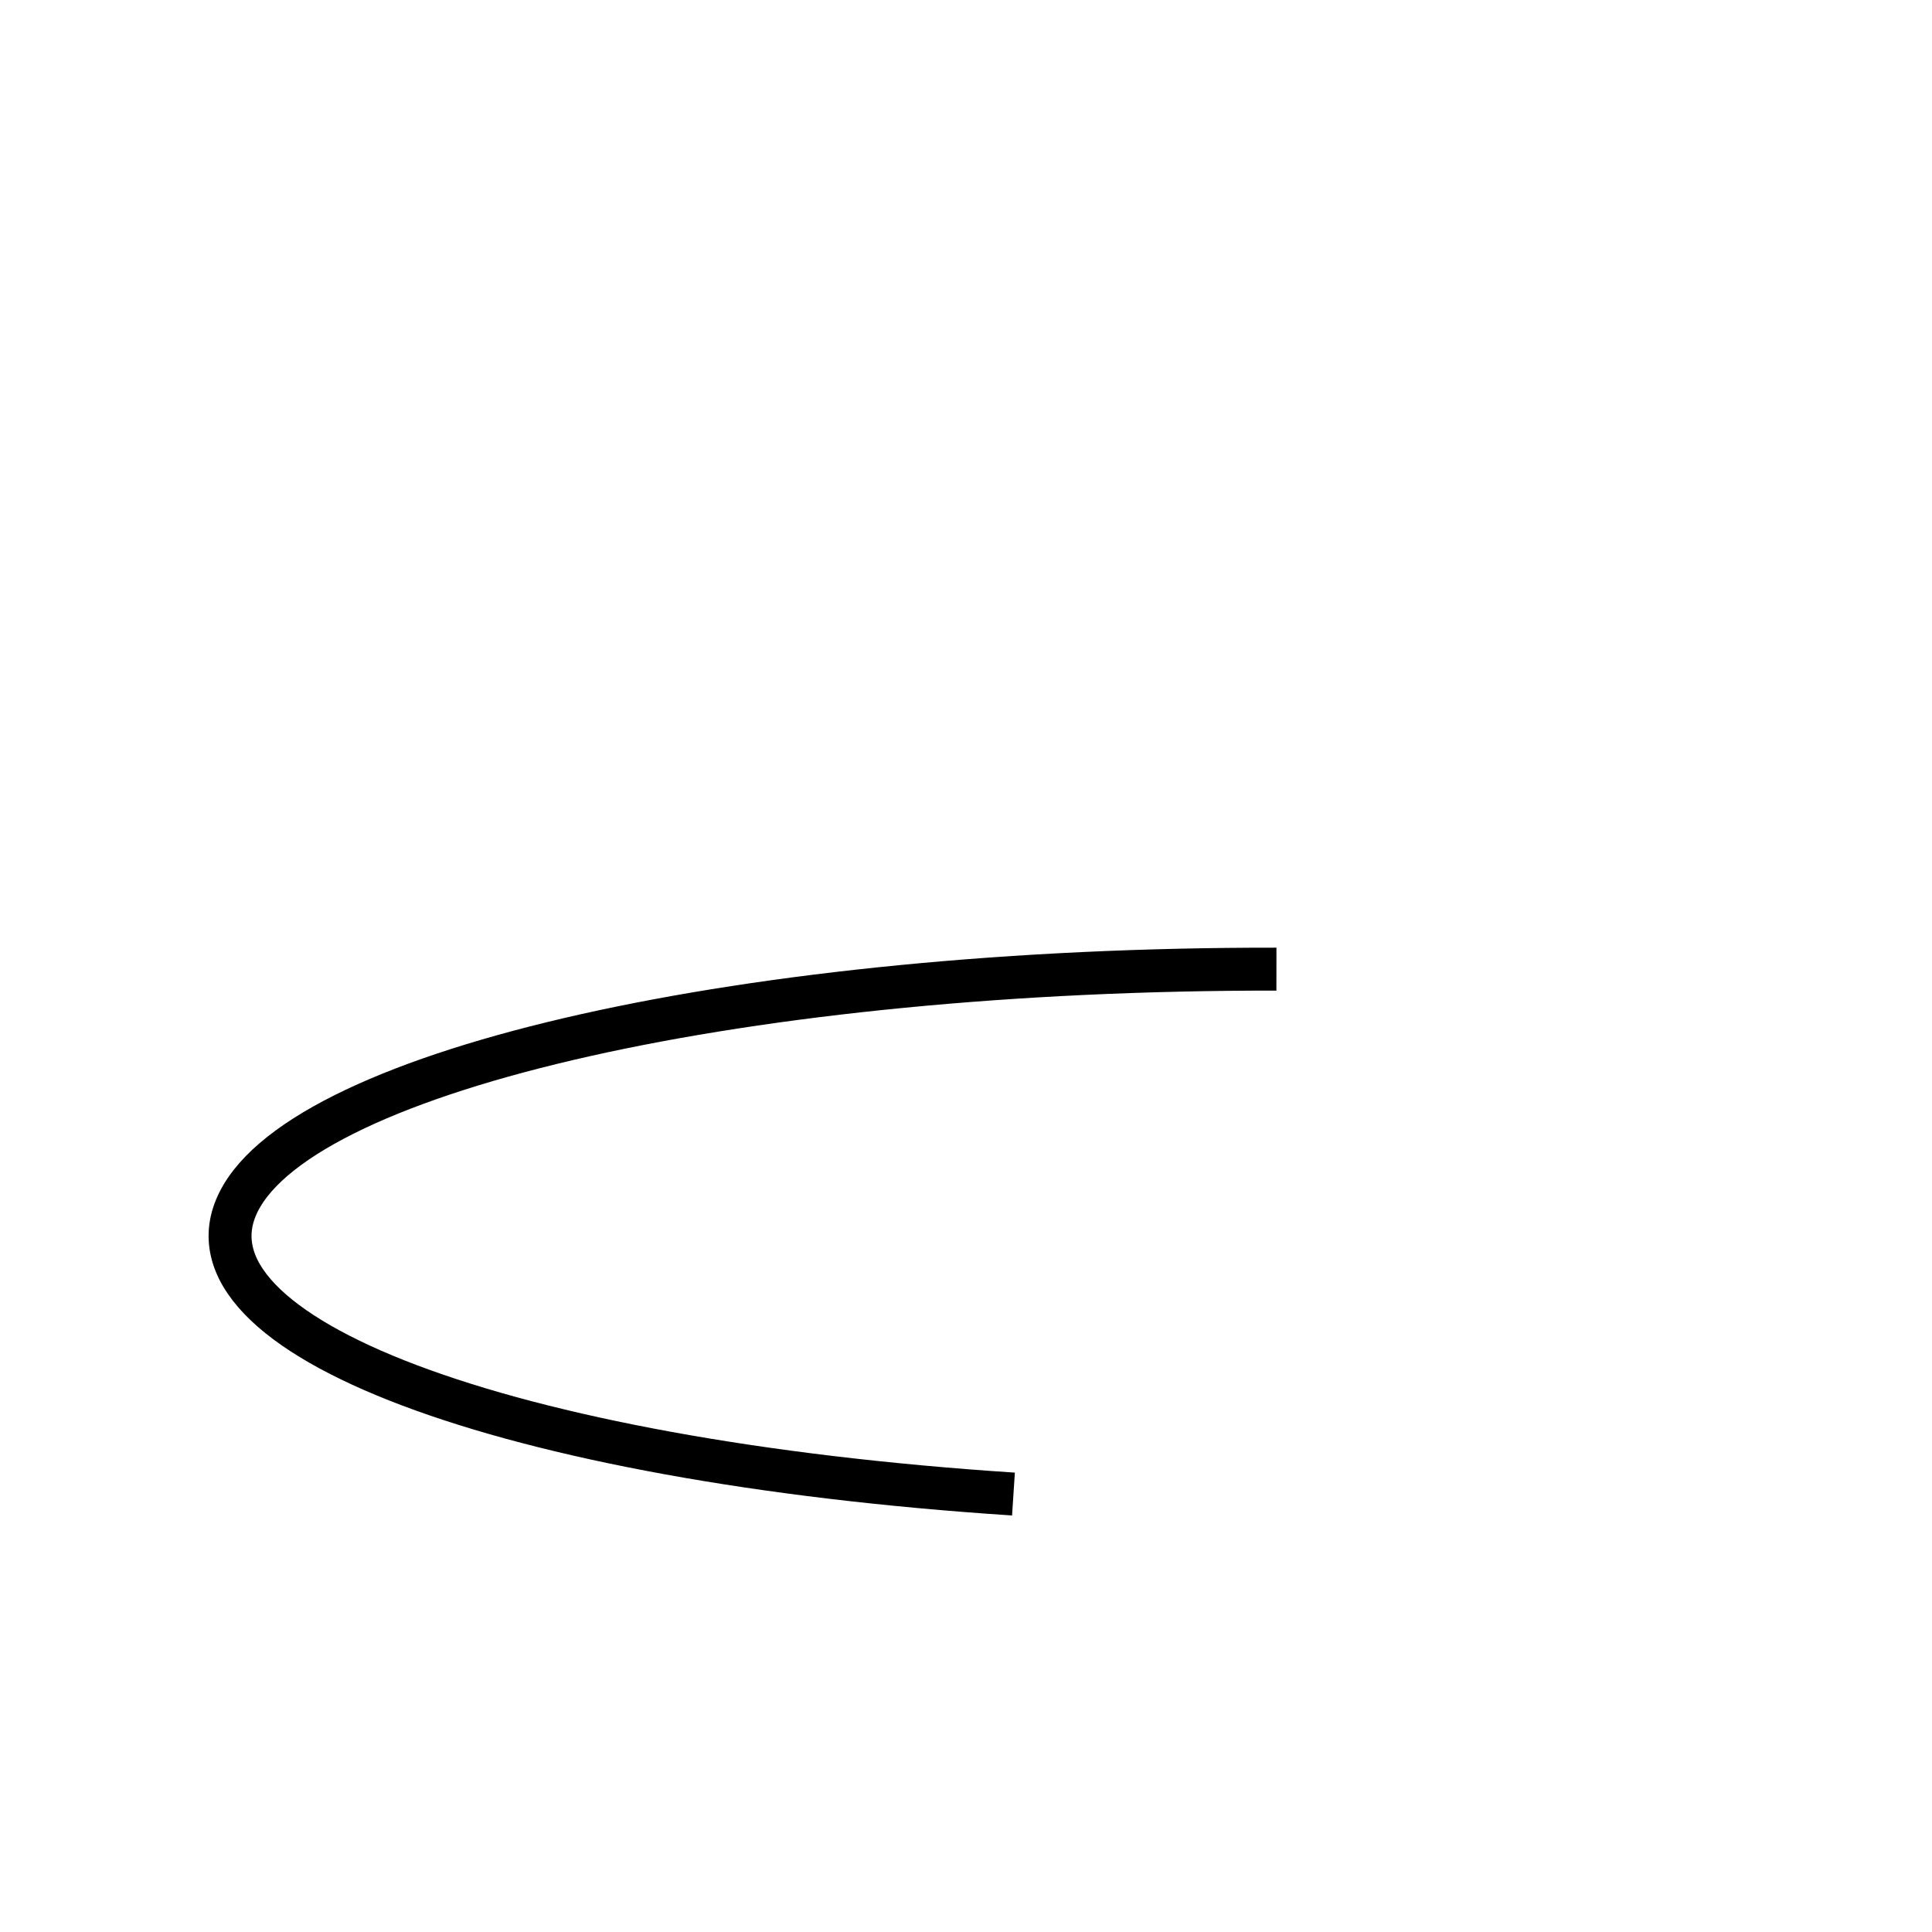
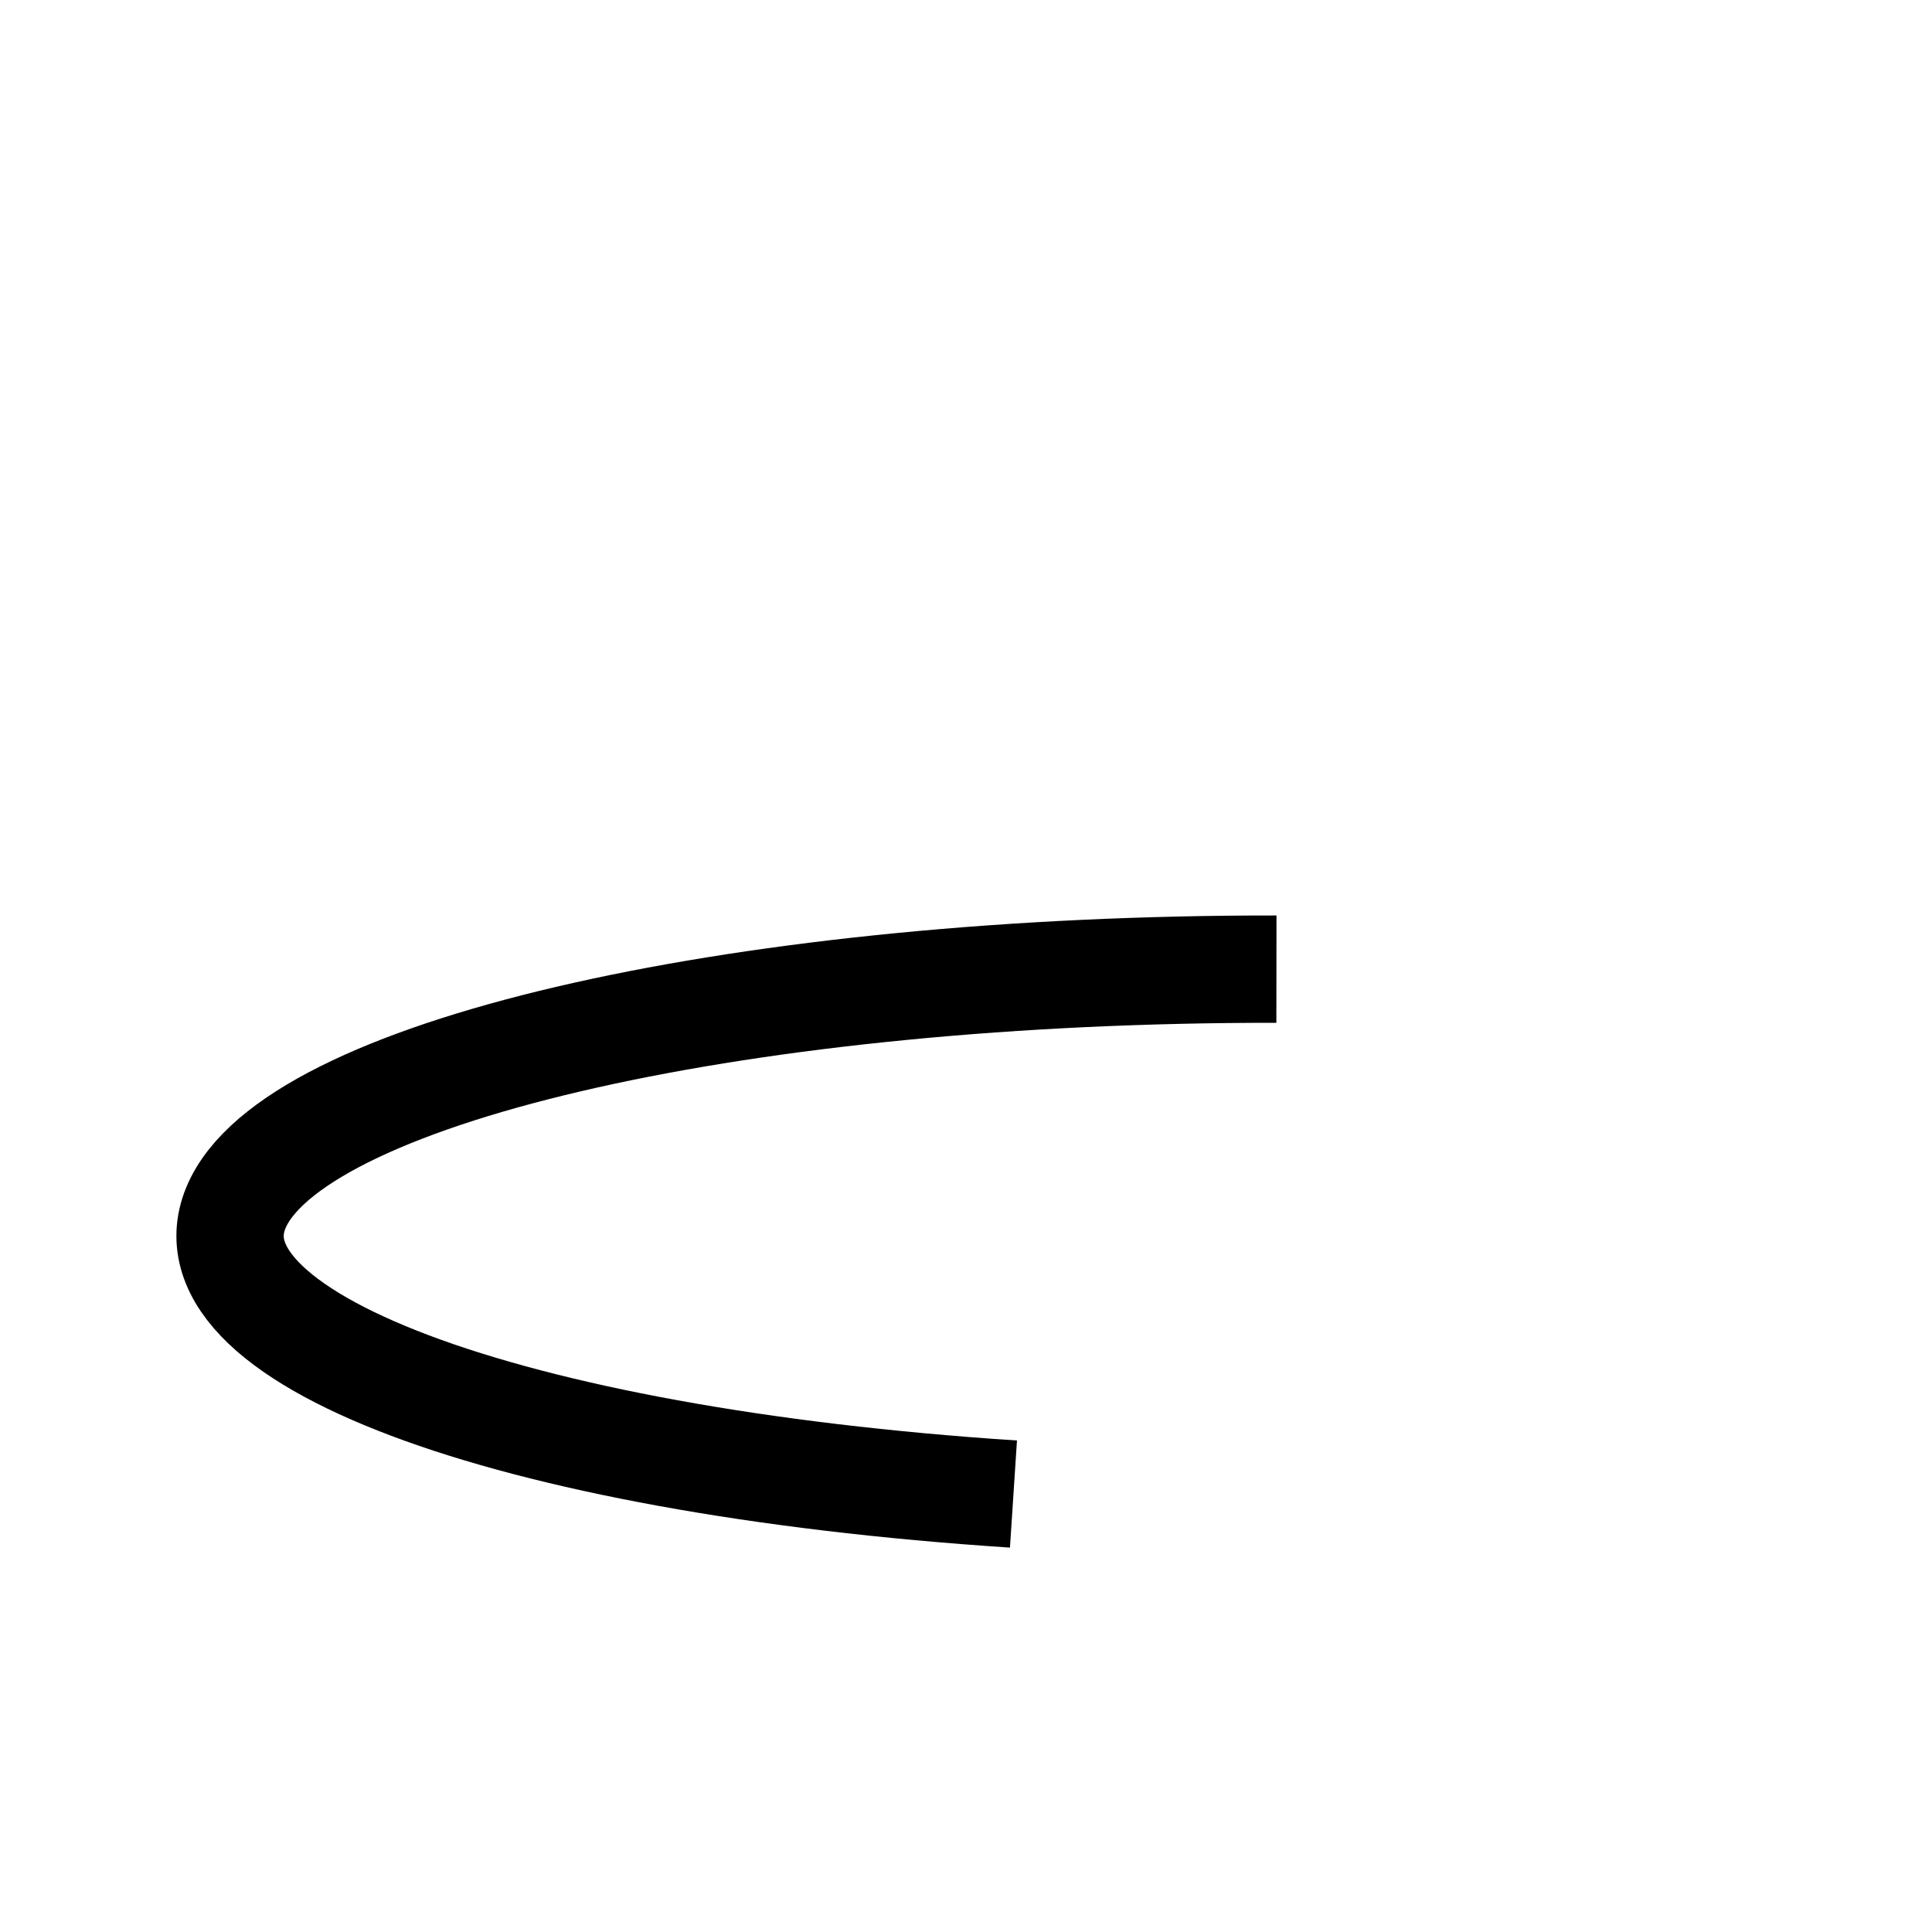
<svg xmlns="http://www.w3.org/2000/svg" width="0.5in" height="0.5in" viewBox="0 0 45 45" id="svg2" version="1.1">
  <defs id="defs4" />
  <g id="layer1" transform="translate(-95.34347,-369.7047)">
    <g id="g4159" transform="matrix(0.3674789,0,0,0.3674789,68.26791,261.3534)" />
-     <path style="opacity:1;fill:none;fill-opacity:1;stroke:#000000;stroke-width:1;stroke-linecap:butt;stroke-linejoin:round;stroke-miterlimit:4;stroke-dasharray:none;stroke-dashoffset:0;stroke-opacity:1" id="path4144" d="m 118.949,404.504 a 24.258,6.21 0 0 1 -18.048,-6.806 24.258,6.21 0 0 1 24.173,-5.42" />
+     <path style="opacity:1;fill:none;fill-opacity:1;stroke:#000000;stroke-width:2.5;stroke-linecap:butt;stroke-linejoin:round;stroke-miterlimit:4;stroke-dasharray:none;stroke-dashoffset:0;stroke-opacity:1" id="path4144" d="m 118.949,404.504 a 24.258,6.21 0 0 1 -18.048,-6.806 24.258,6.21 0 0 1 24.173,-5.42" />
  </g>
</svg>
